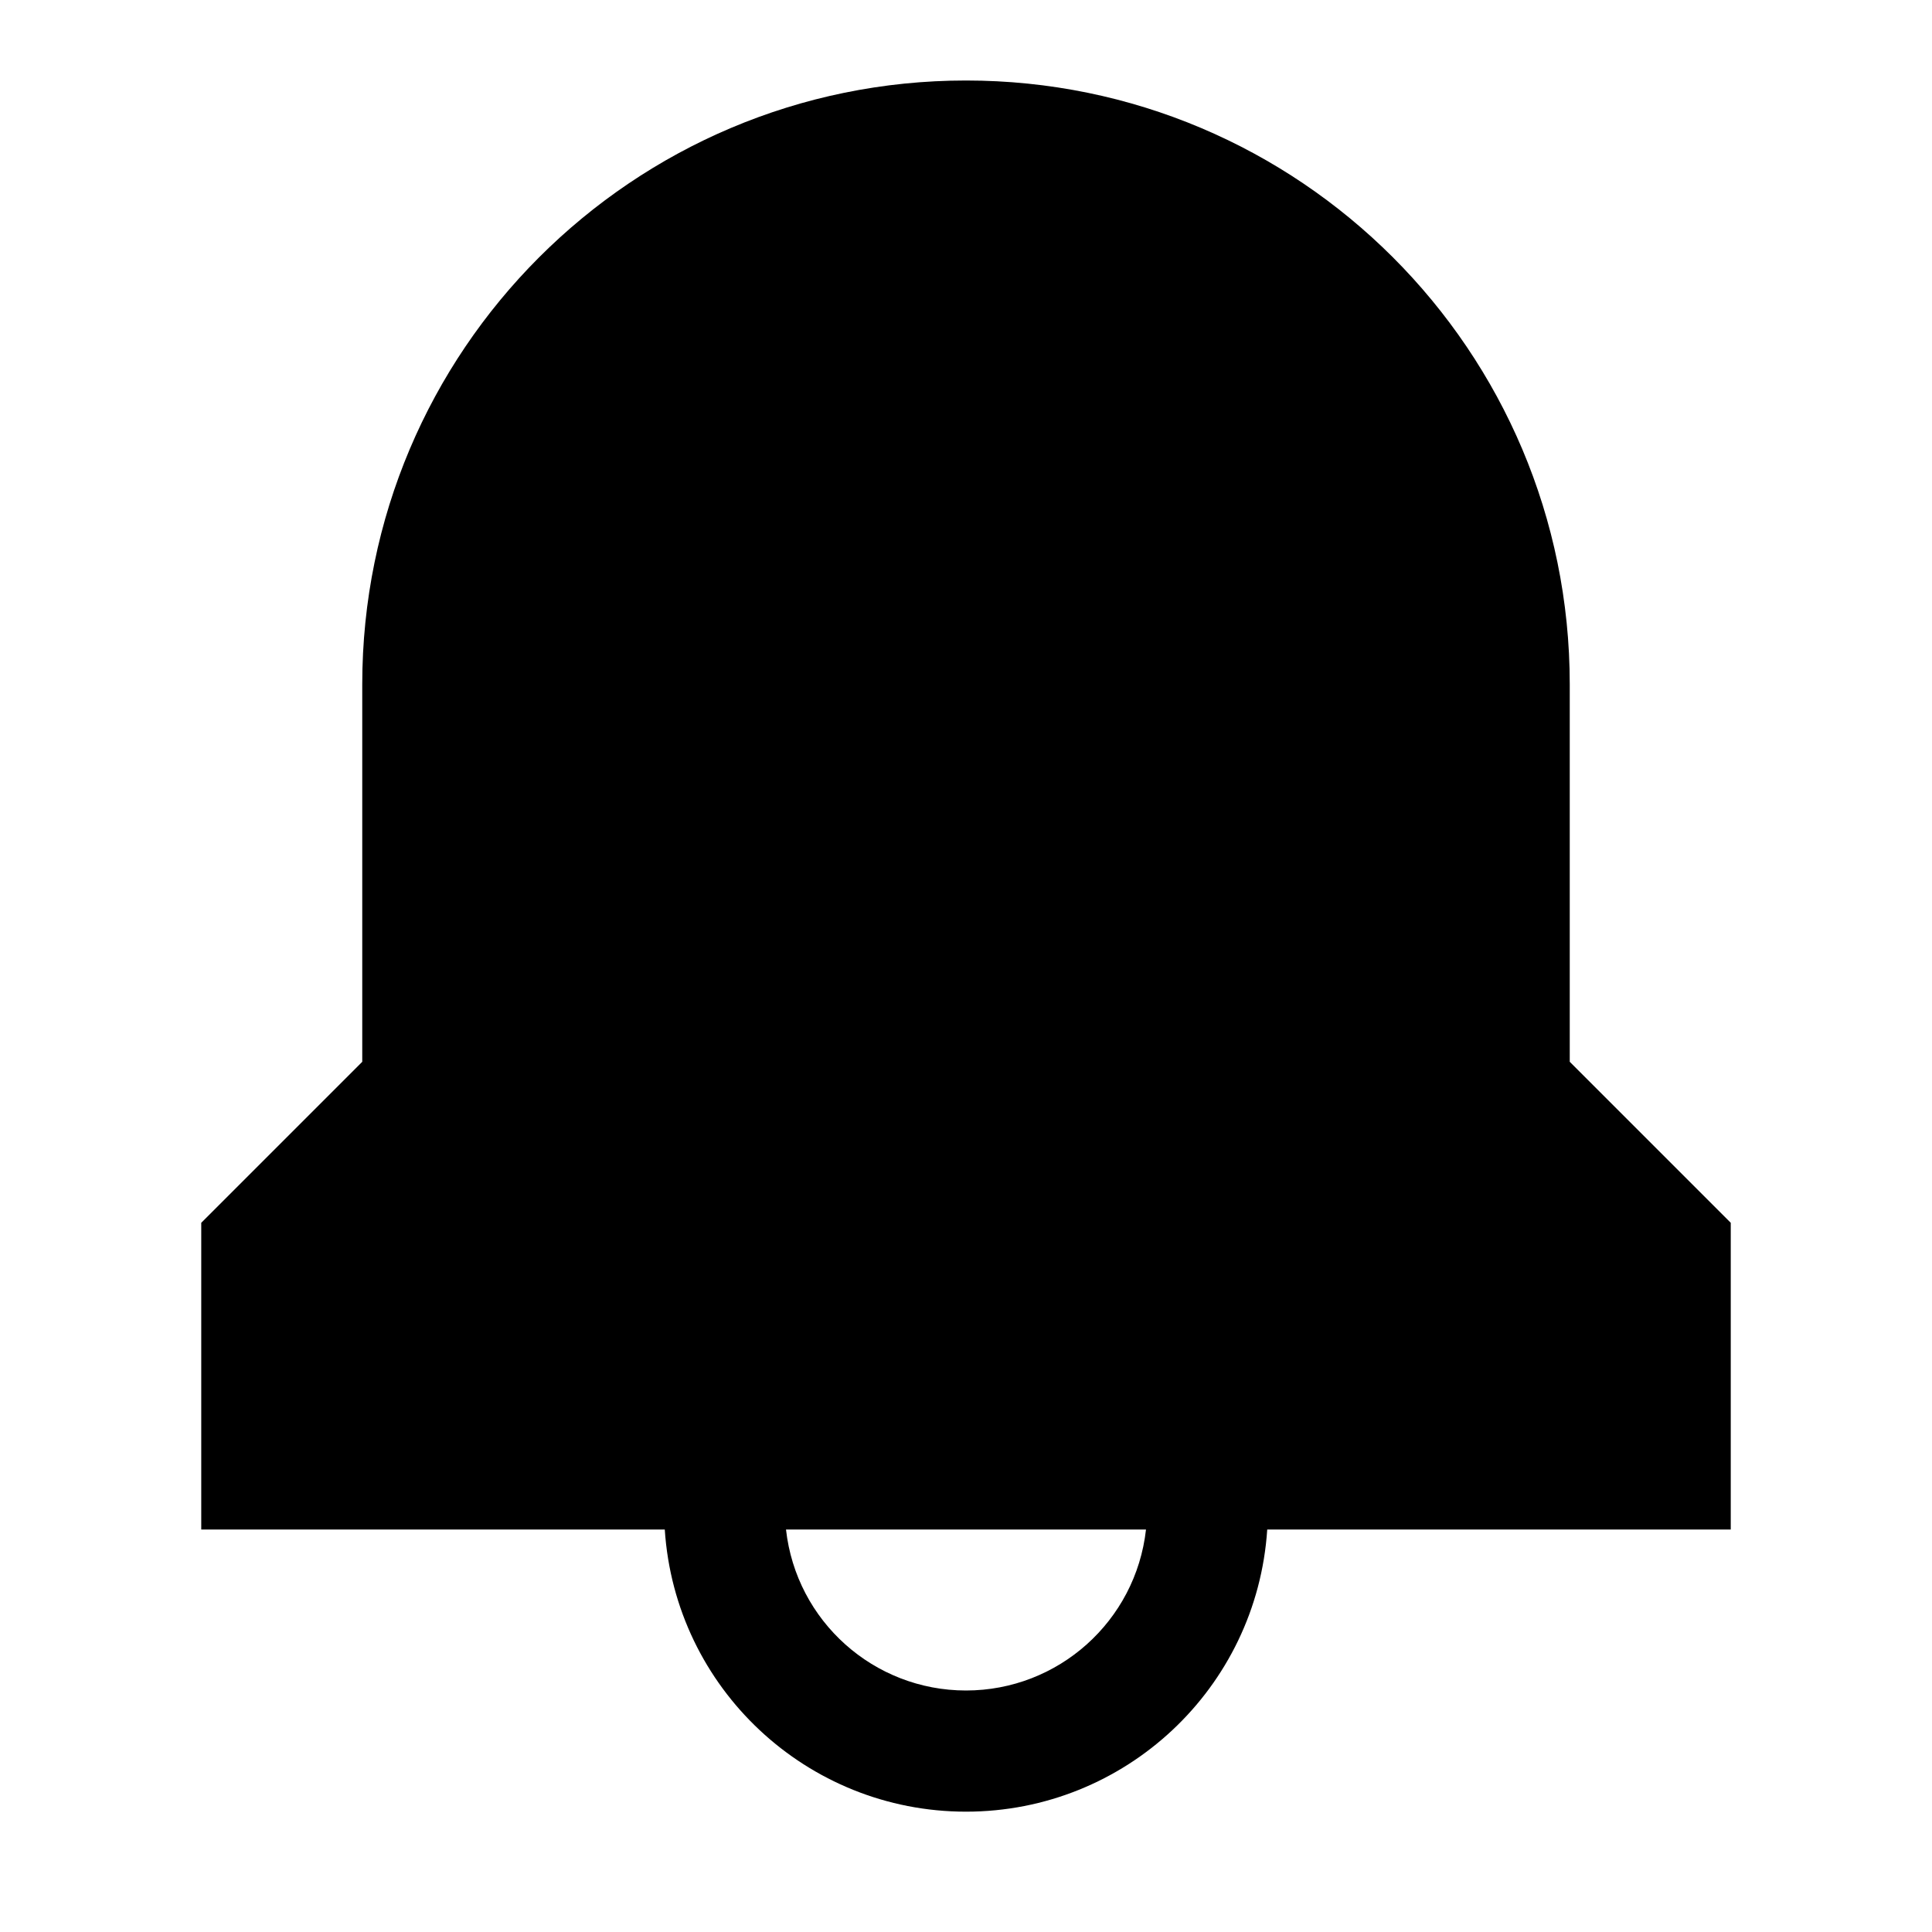
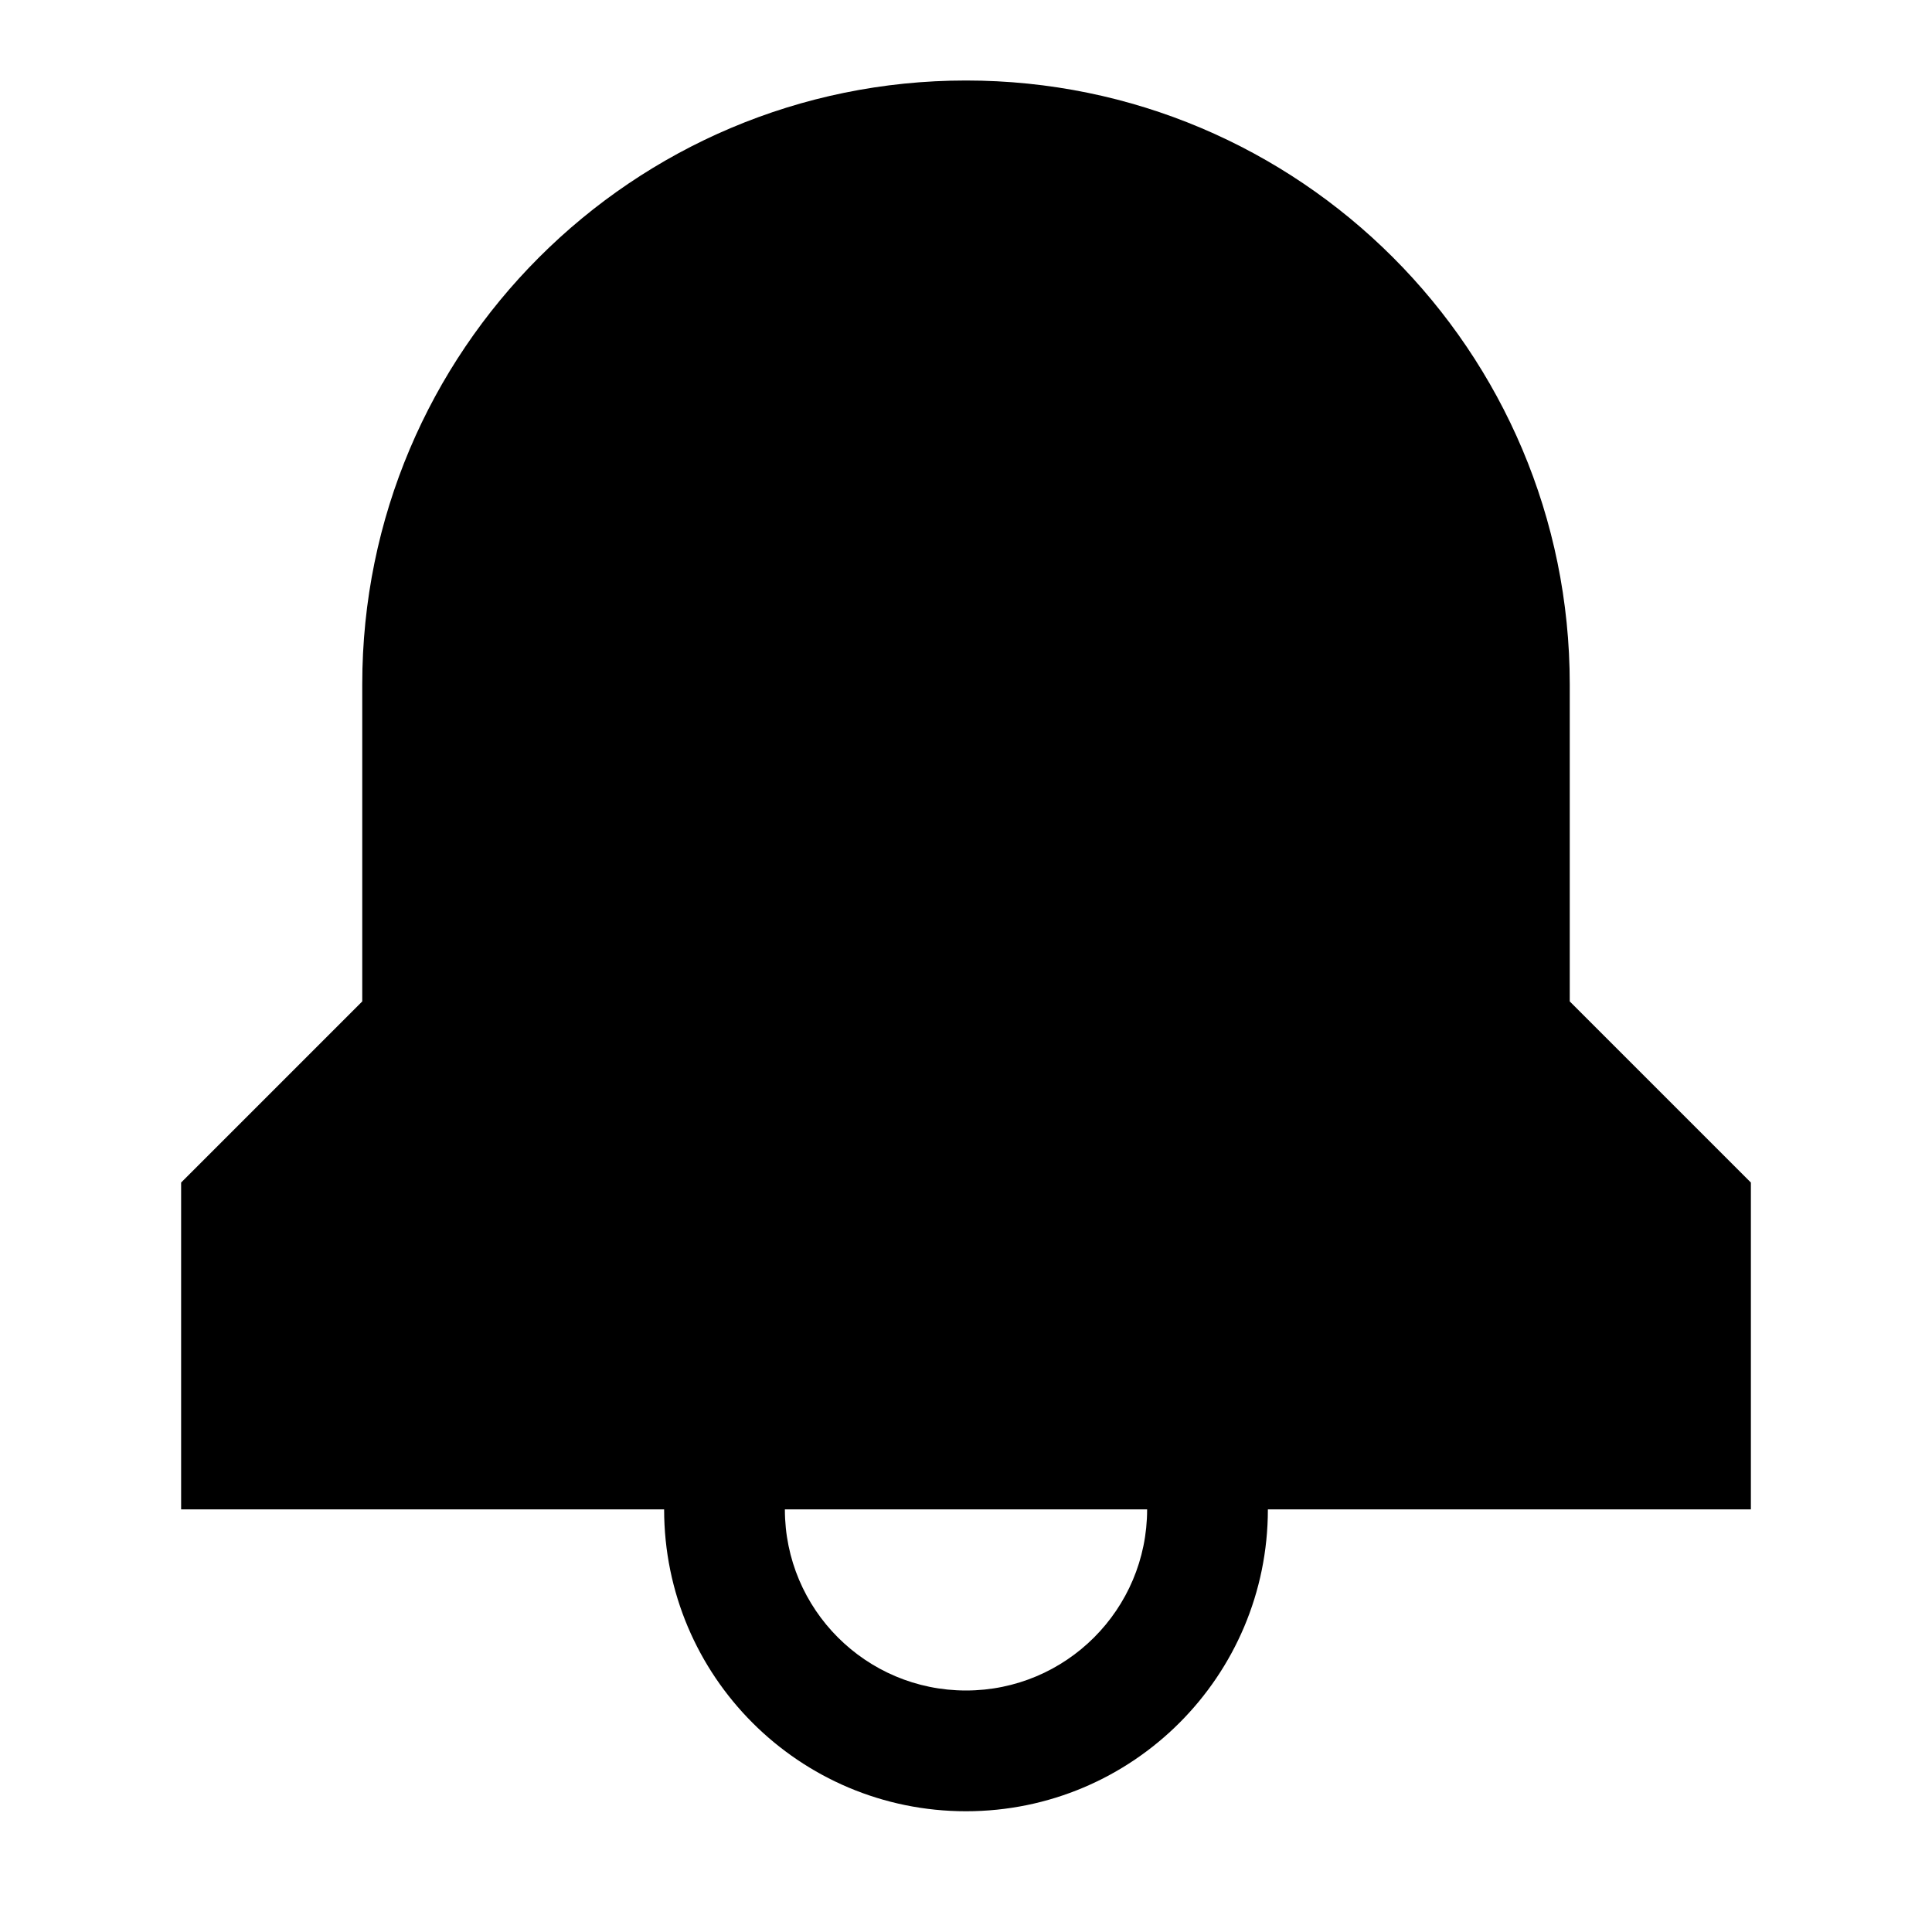
<svg xmlns="http://www.w3.org/2000/svg" viewBox="0 0 24 24">
-   <path fill-rule="evenodd" d="M4.5 8.5a7.5 7.5 0 1115 0v4.69l1.78 1.78.22.22V19h-5.758a3.75 3.75 0 01-7.484 0H2.5v-3.81l.22-.22 1.78-1.78V8.5zM12 21a2.25 2.25 0 01-2.236-2h4.472A2.25 2.25 0 0112 21z" />
+   <path fill-rule="evenodd" d="M4.5 8.5a7.5 7.5 0 1115 0v3.94l2.03 2.03.22.22V18.75h-6a3.75 3.75 0 11-7.5 0h-6v-4.06l.22-.22 2.03-2.03V8.5zM12 21a2.25 2.25 0 01-2.25-2.25h4.5A2.25 2.25 0 0112 21z" />
</svg>
